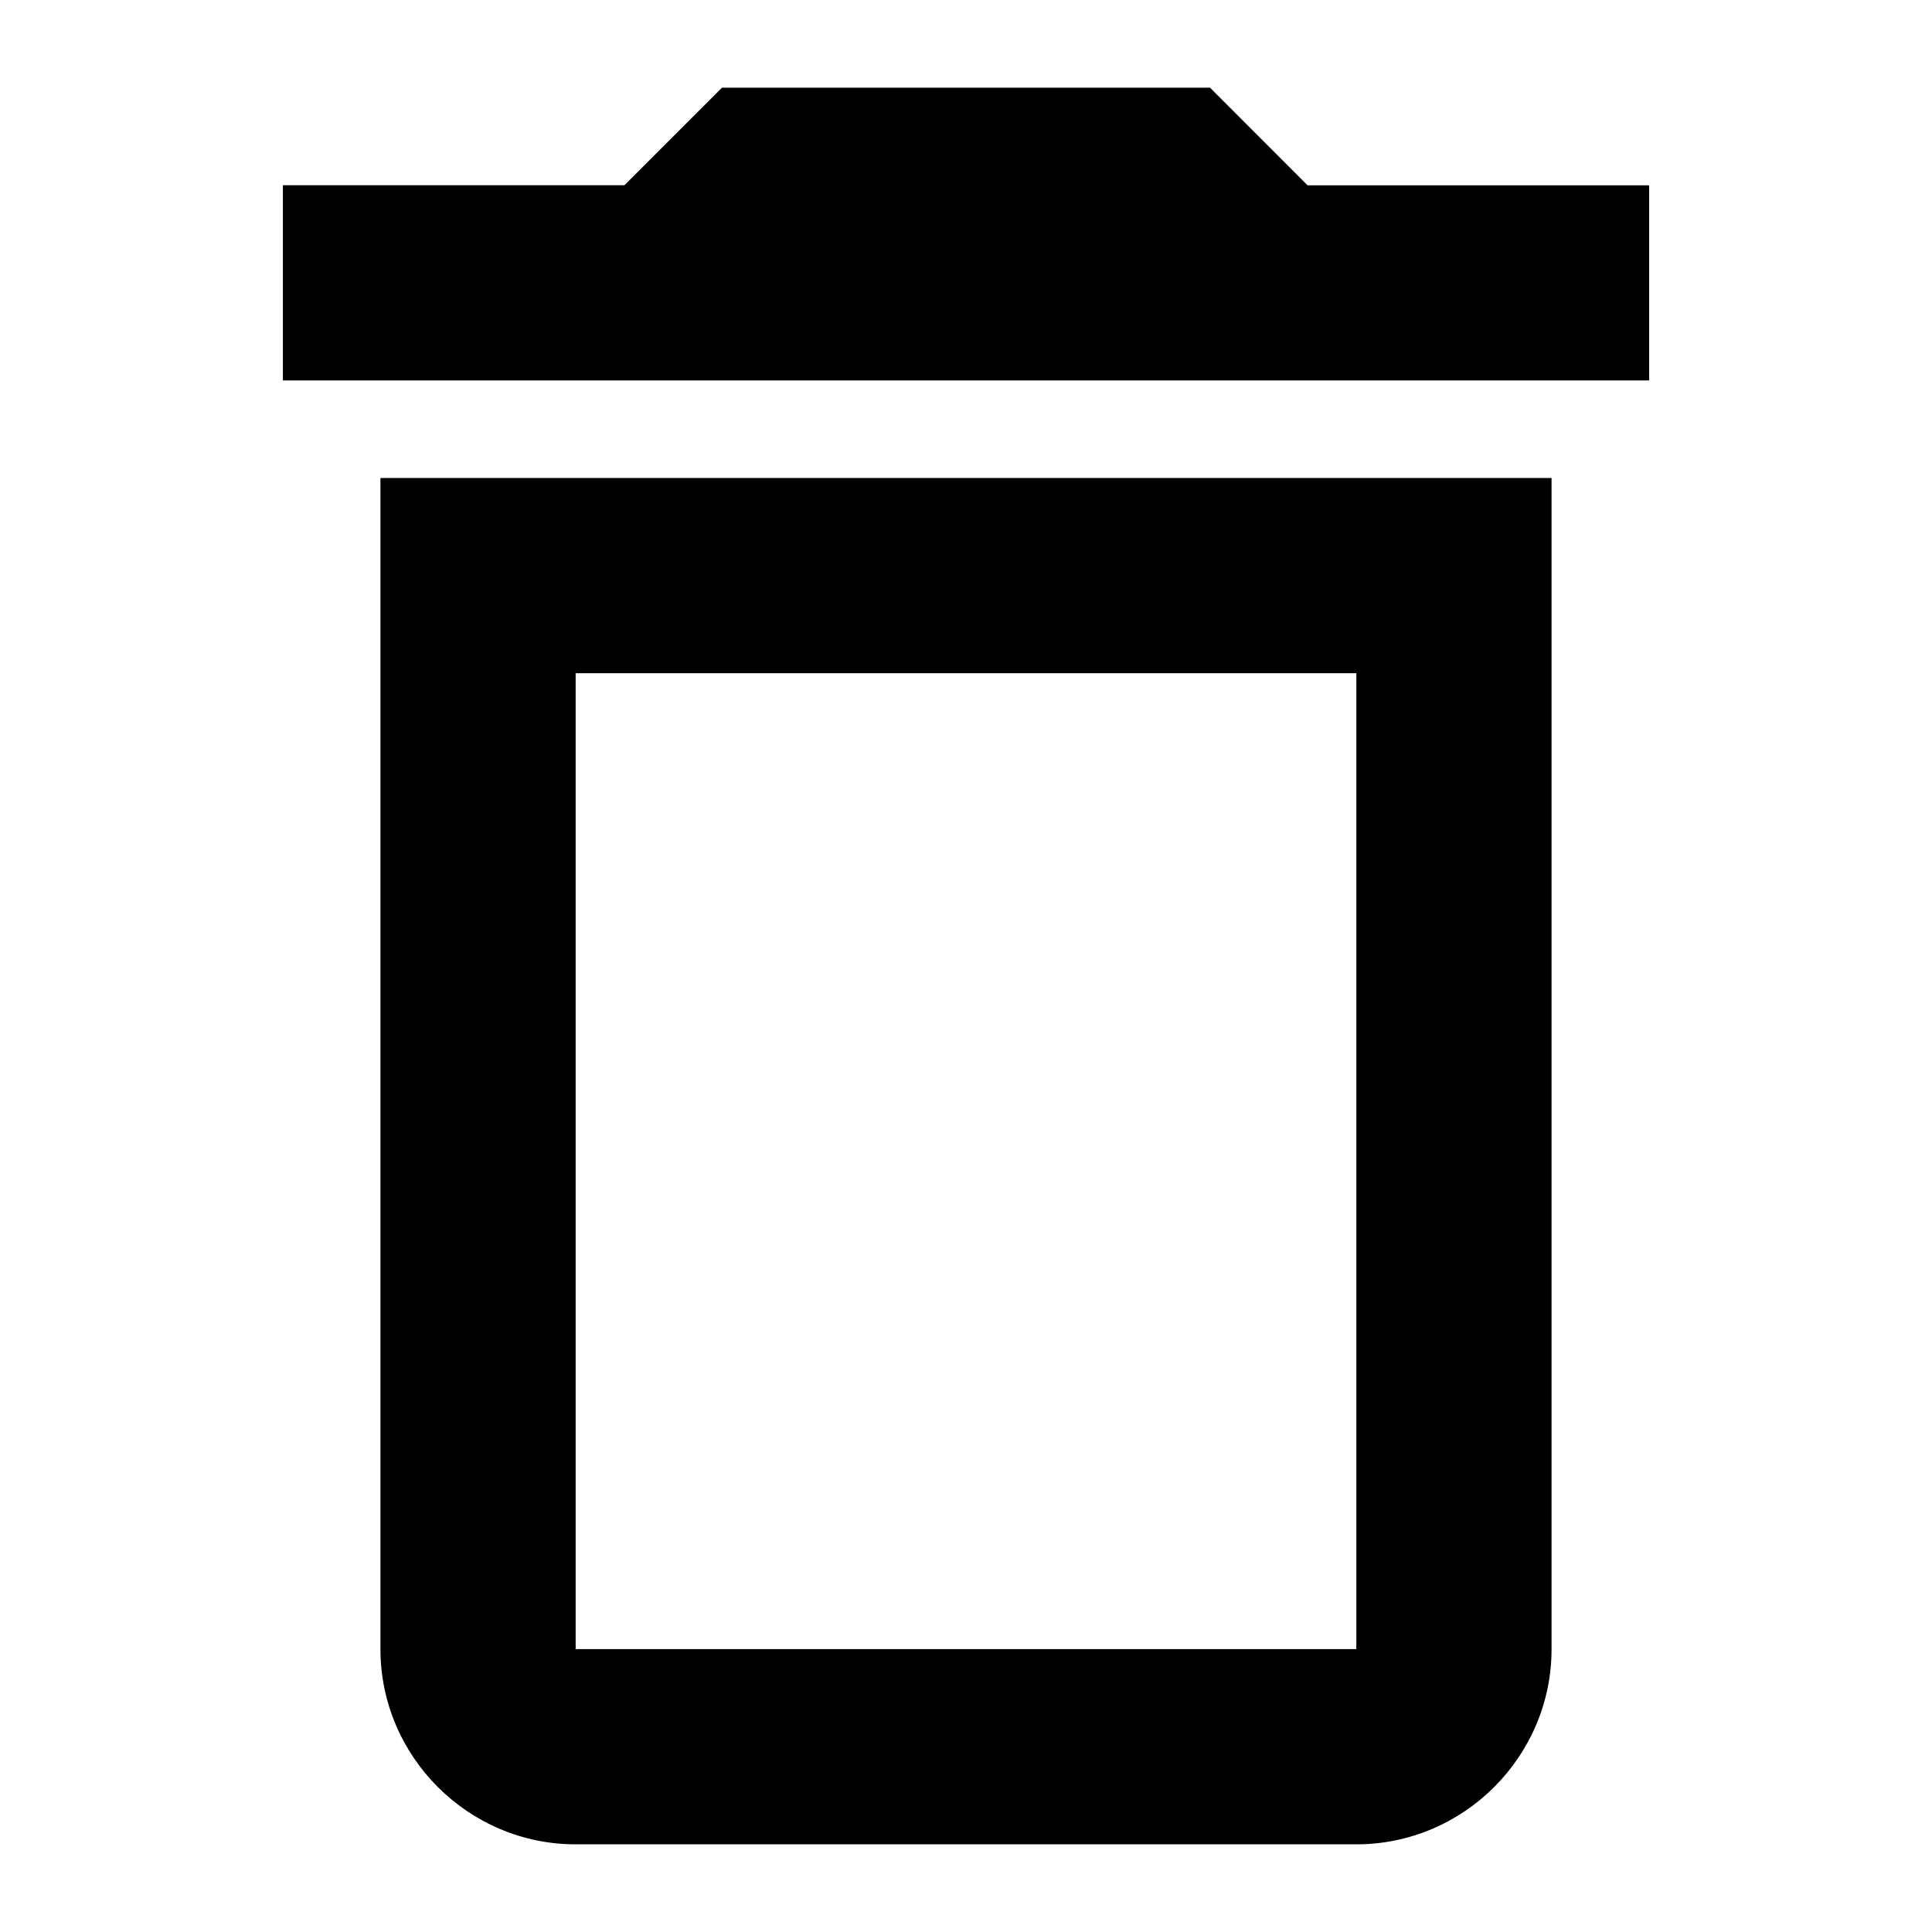
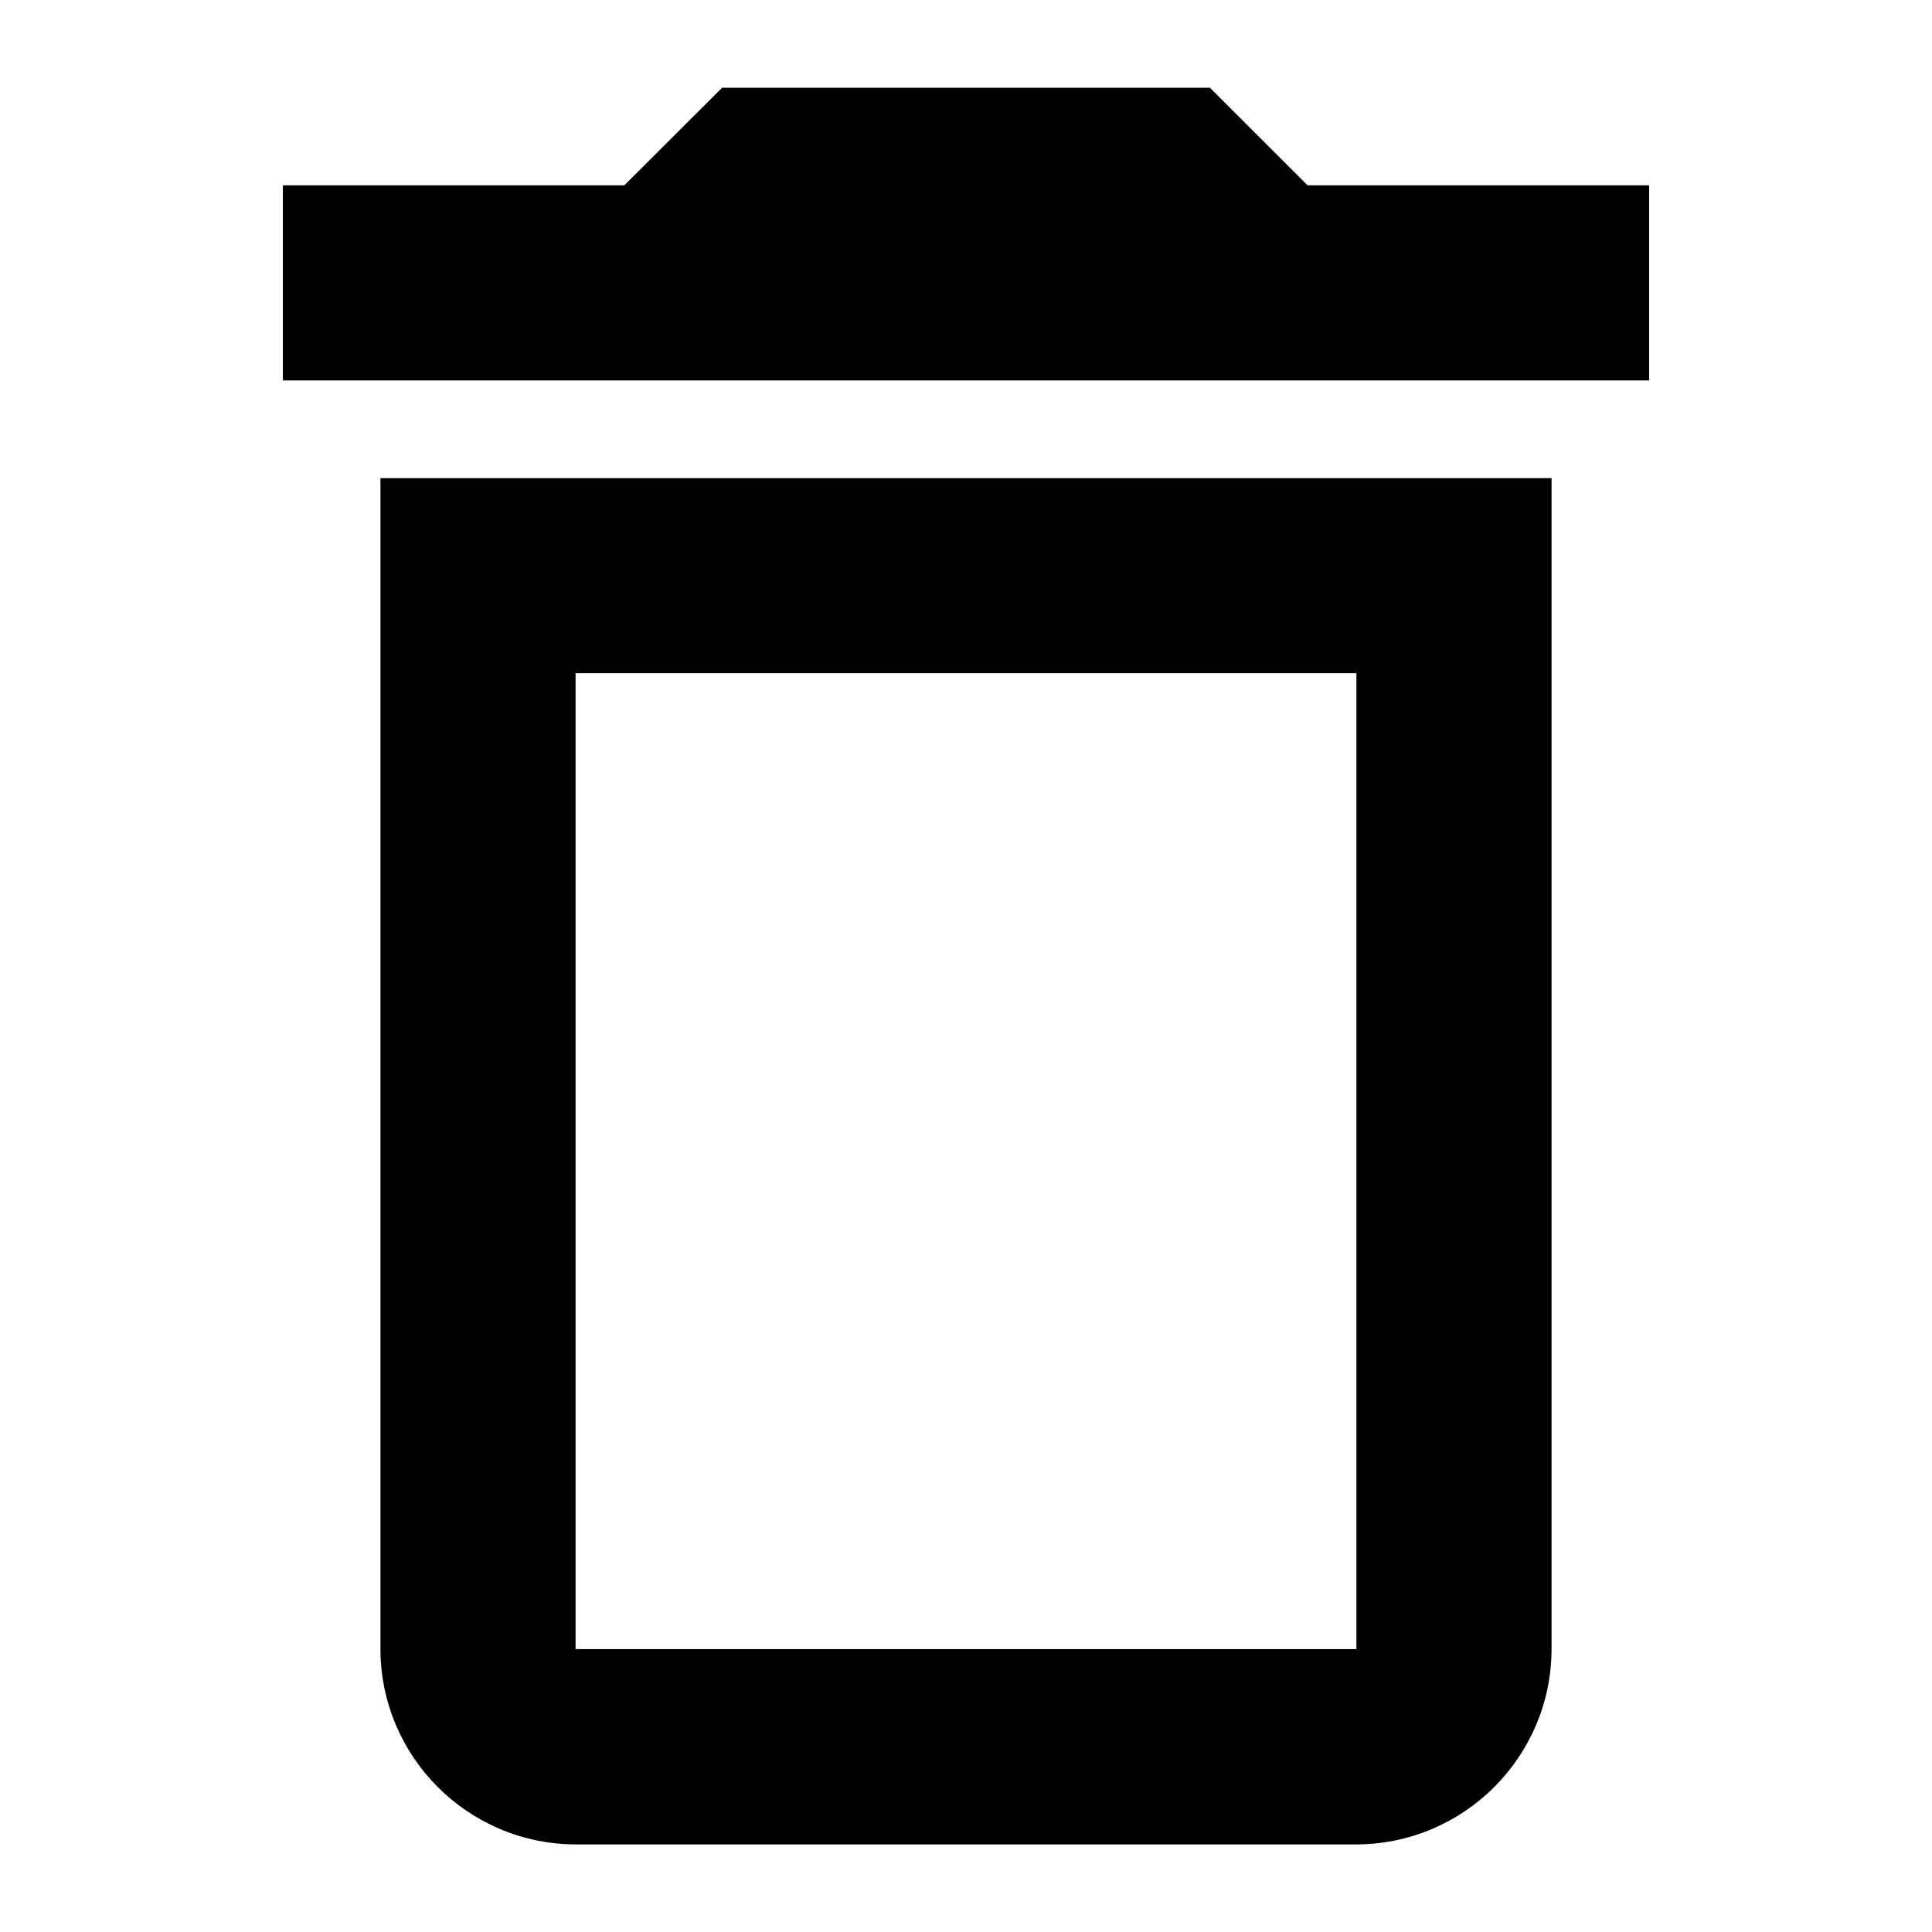
- <svg xmlns="http://www.w3.org/2000/svg" viewBox="0 0 24 24" fill="currentColor" version="1.1" id="svg4">
-   <defs id="defs8" />
-   <path d="M 16.849,8.363 V 20.486 H 7.151 V 8.363 H 16.849 M 15.031,1.089 H 8.969 l -1.212,1.212 H 3.514 v 2.425 H 20.486 V 2.302 H 16.243 Z m 4.243,4.849 H 4.726 V 20.486 c 0,1.334 1.091,2.425 2.425,2.425 h 9.698 c 1.334,0 2.425,-1.091 2.425,-2.425 z" id="path2" style="stroke-width:1" />
+ <svg xmlns="http://www.w3.org/2000/svg" viewBox="0 0 24 24" fill="currentColor">
+   <path d="M16.85 8.363v12.123h-9.7V8.363h9.7M15.03 1.09H8.97L7.756 2.302H3.514v2.424h16.972V2.302h-4.243zm4.244 4.85H4.726v14.547a2.432 2.432 0 002.425 2.425h9.698a2.432 2.432 0 002.425-2.425z" />
</svg>
